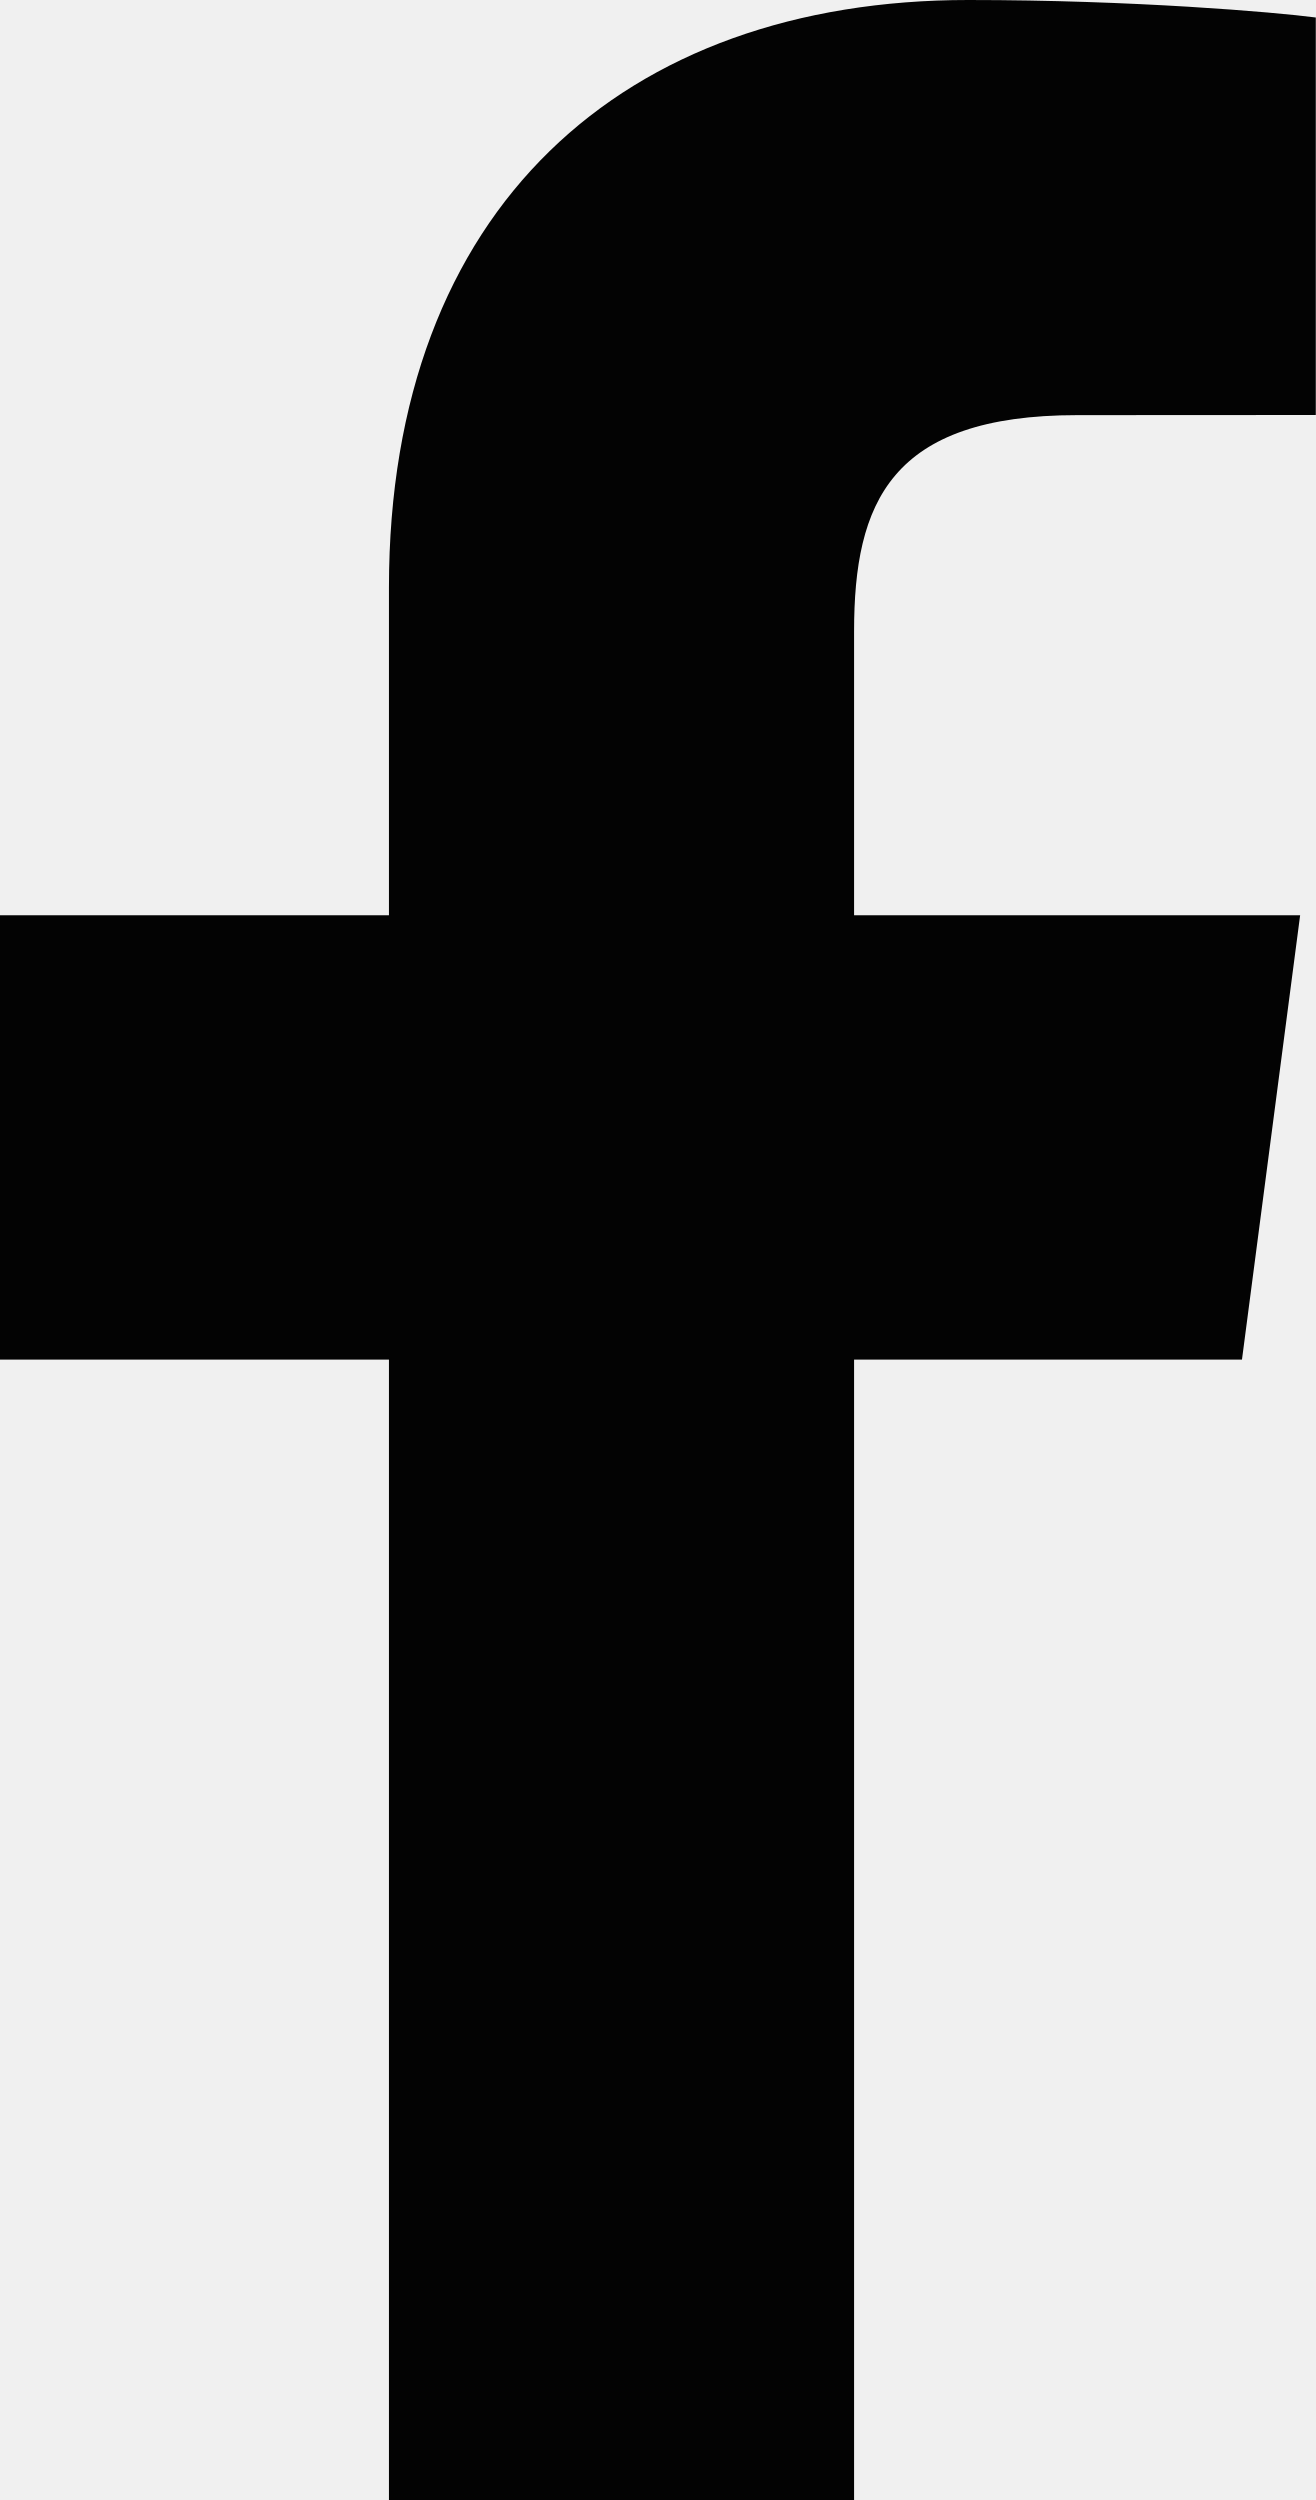
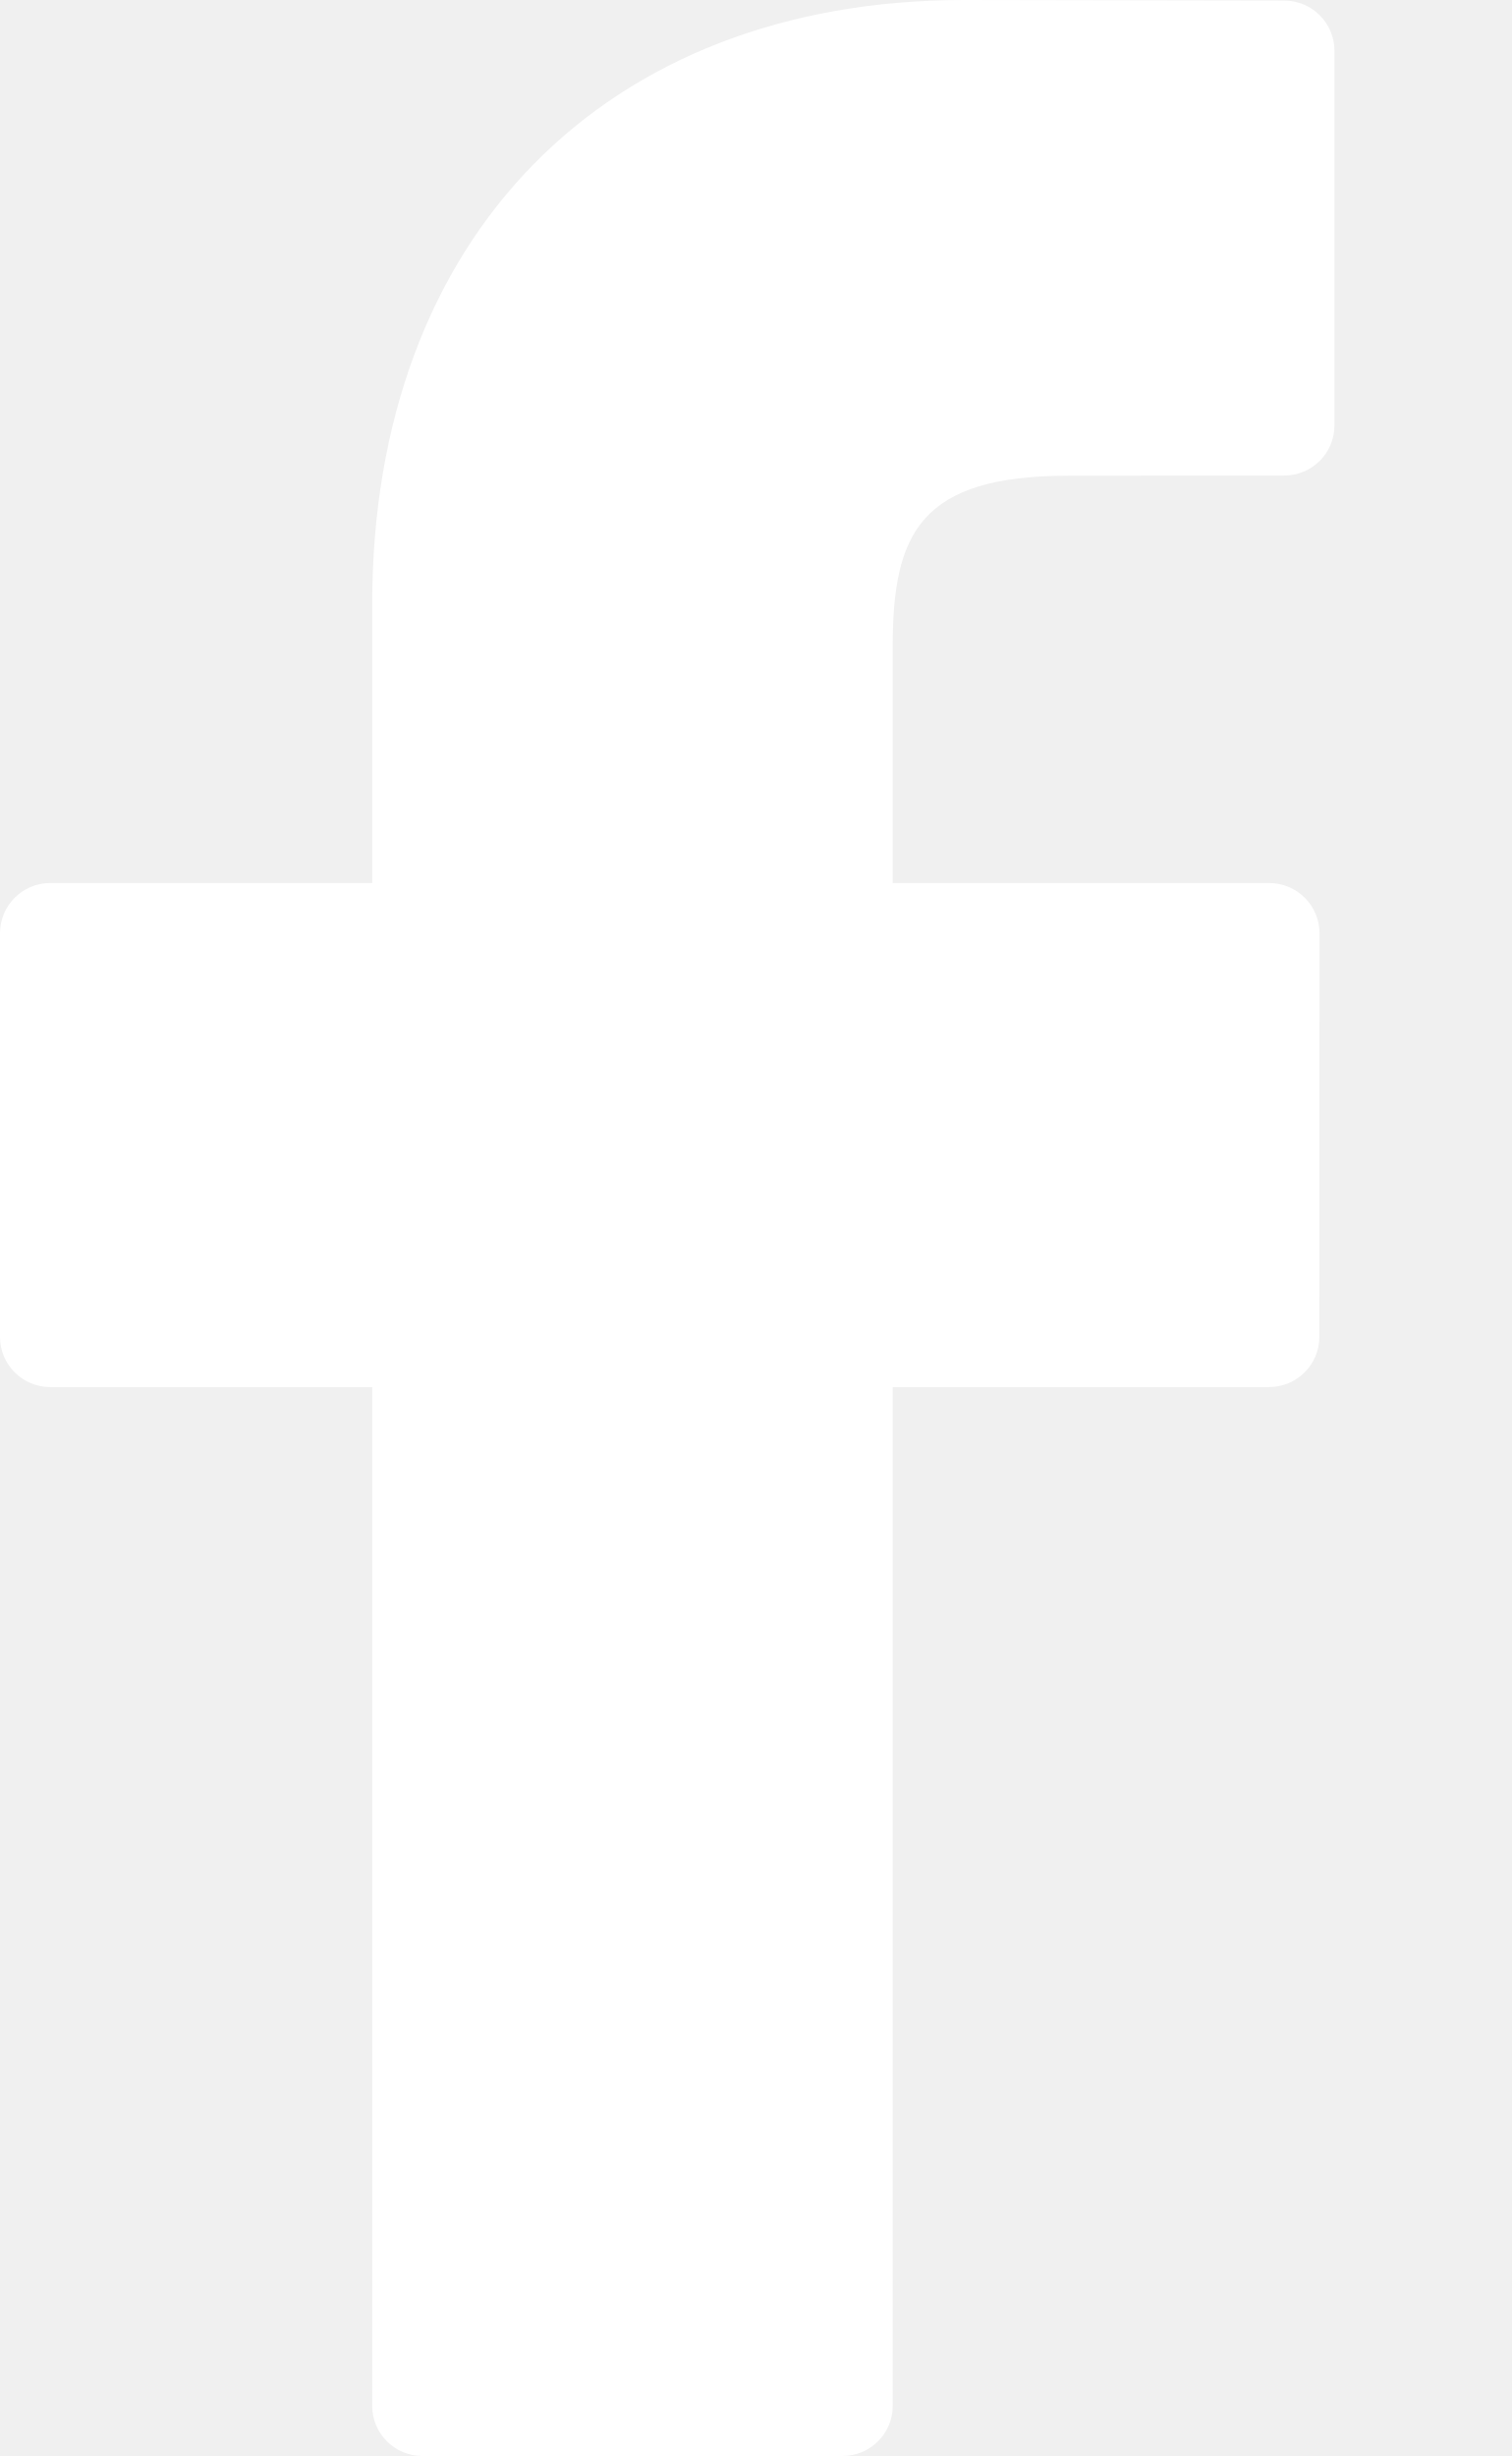
- <svg xmlns="http://www.w3.org/2000/svg" width="10" height="19" viewBox="0 0 10 19" fill="none">
-   <path d="M2.956 19V10.333H0V6.956H2.956V4.465C2.956 1.574 4.745 0 7.359 0C8.611 0 9.686 0.092 10 0.133V3.154L8.187 3.155C6.766 3.155 6.491 3.821 6.491 4.799V6.956H9.881L9.439 10.333H6.491V19H2.956Z" fill="#030303" />
+ <svg xmlns="http://www.w3.org/2000/svg" width="8" height="13" viewBox="0 0 8 13" fill="none">
+   <path d="M6.797 0.003L5.103 0C3.2 0 1.97 1.256 1.97 3.199V4.674H0.266C0.119 4.674 0 4.793 0 4.94V7.077C0 7.223 0.119 7.342 0.266 7.342H1.97V12.735C1.97 12.881 2.089 13 2.236 13H4.459C4.606 13 4.725 12.881 4.725 12.735V7.342H6.717C6.864 7.342 6.983 7.223 6.983 7.077L6.984 4.94C6.984 4.869 6.956 4.802 6.906 4.752C6.856 4.702 6.788 4.674 6.718 4.674H4.725V3.424C4.725 2.823 4.869 2.518 5.656 2.518L6.797 2.517C6.944 2.517 7.063 2.399 7.063 2.252V0.268C7.063 0.122 6.944 0.003 6.797 0.003Z" fill="white" />
</svg>
